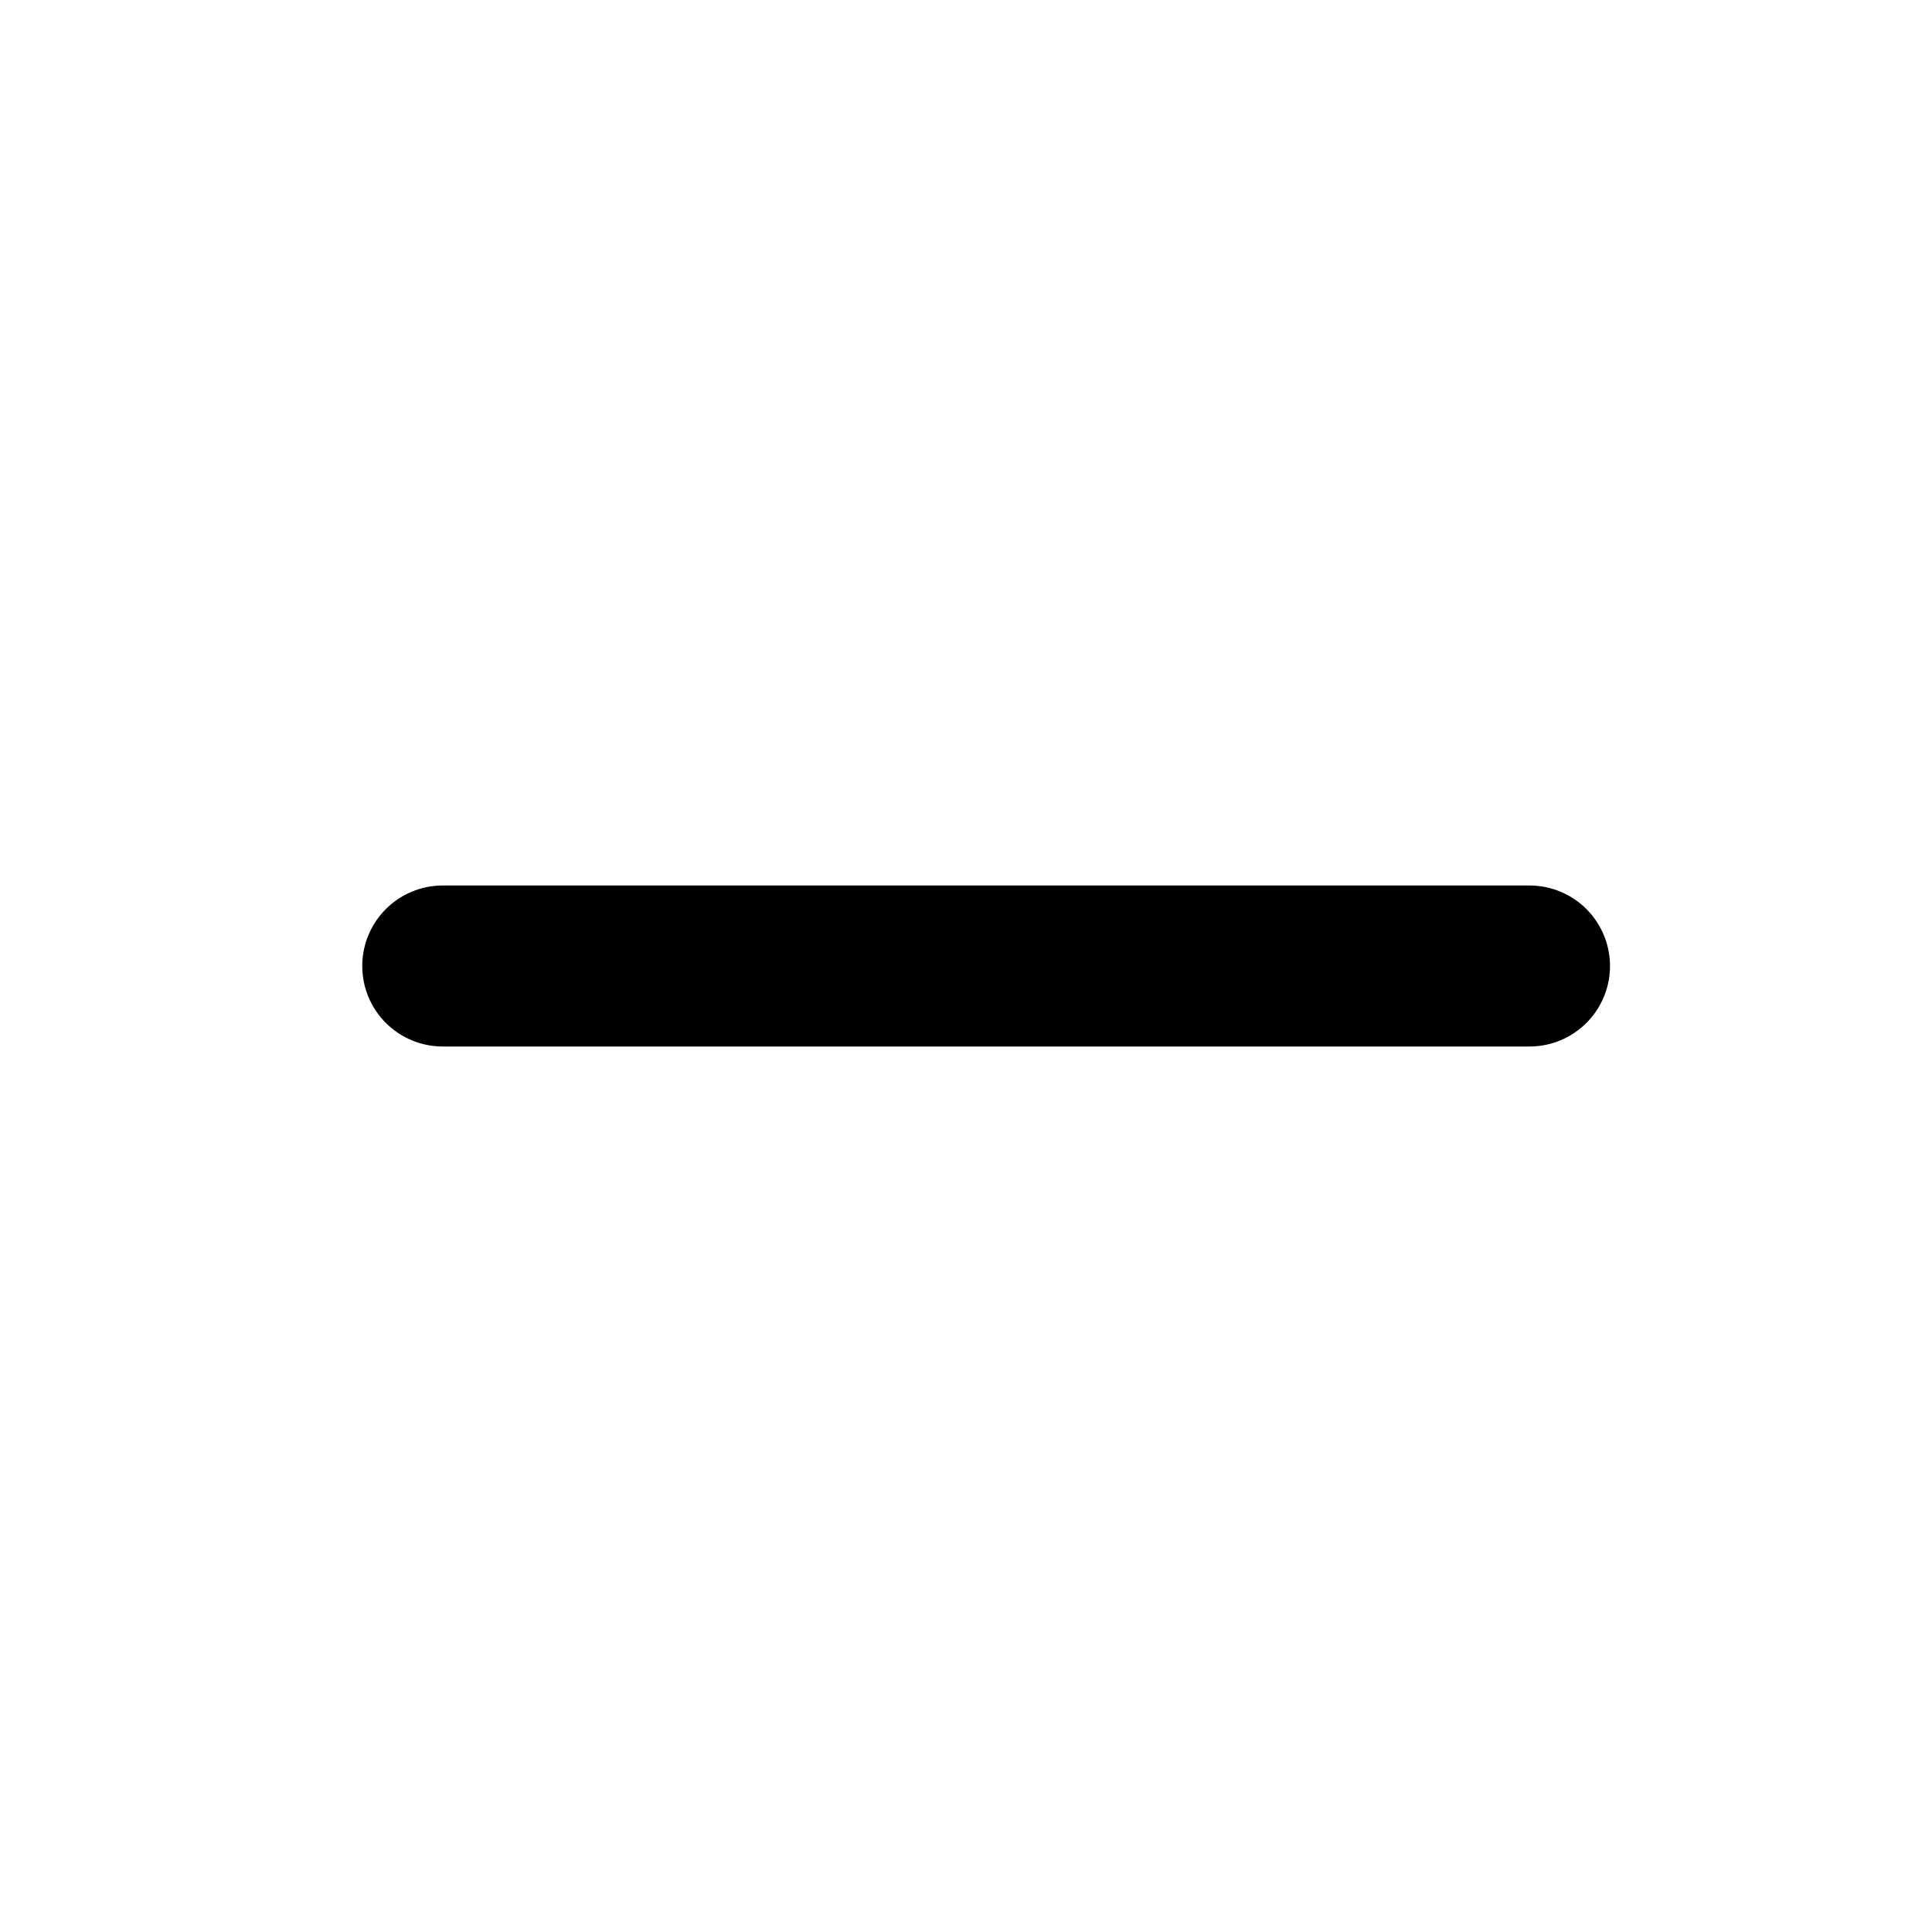
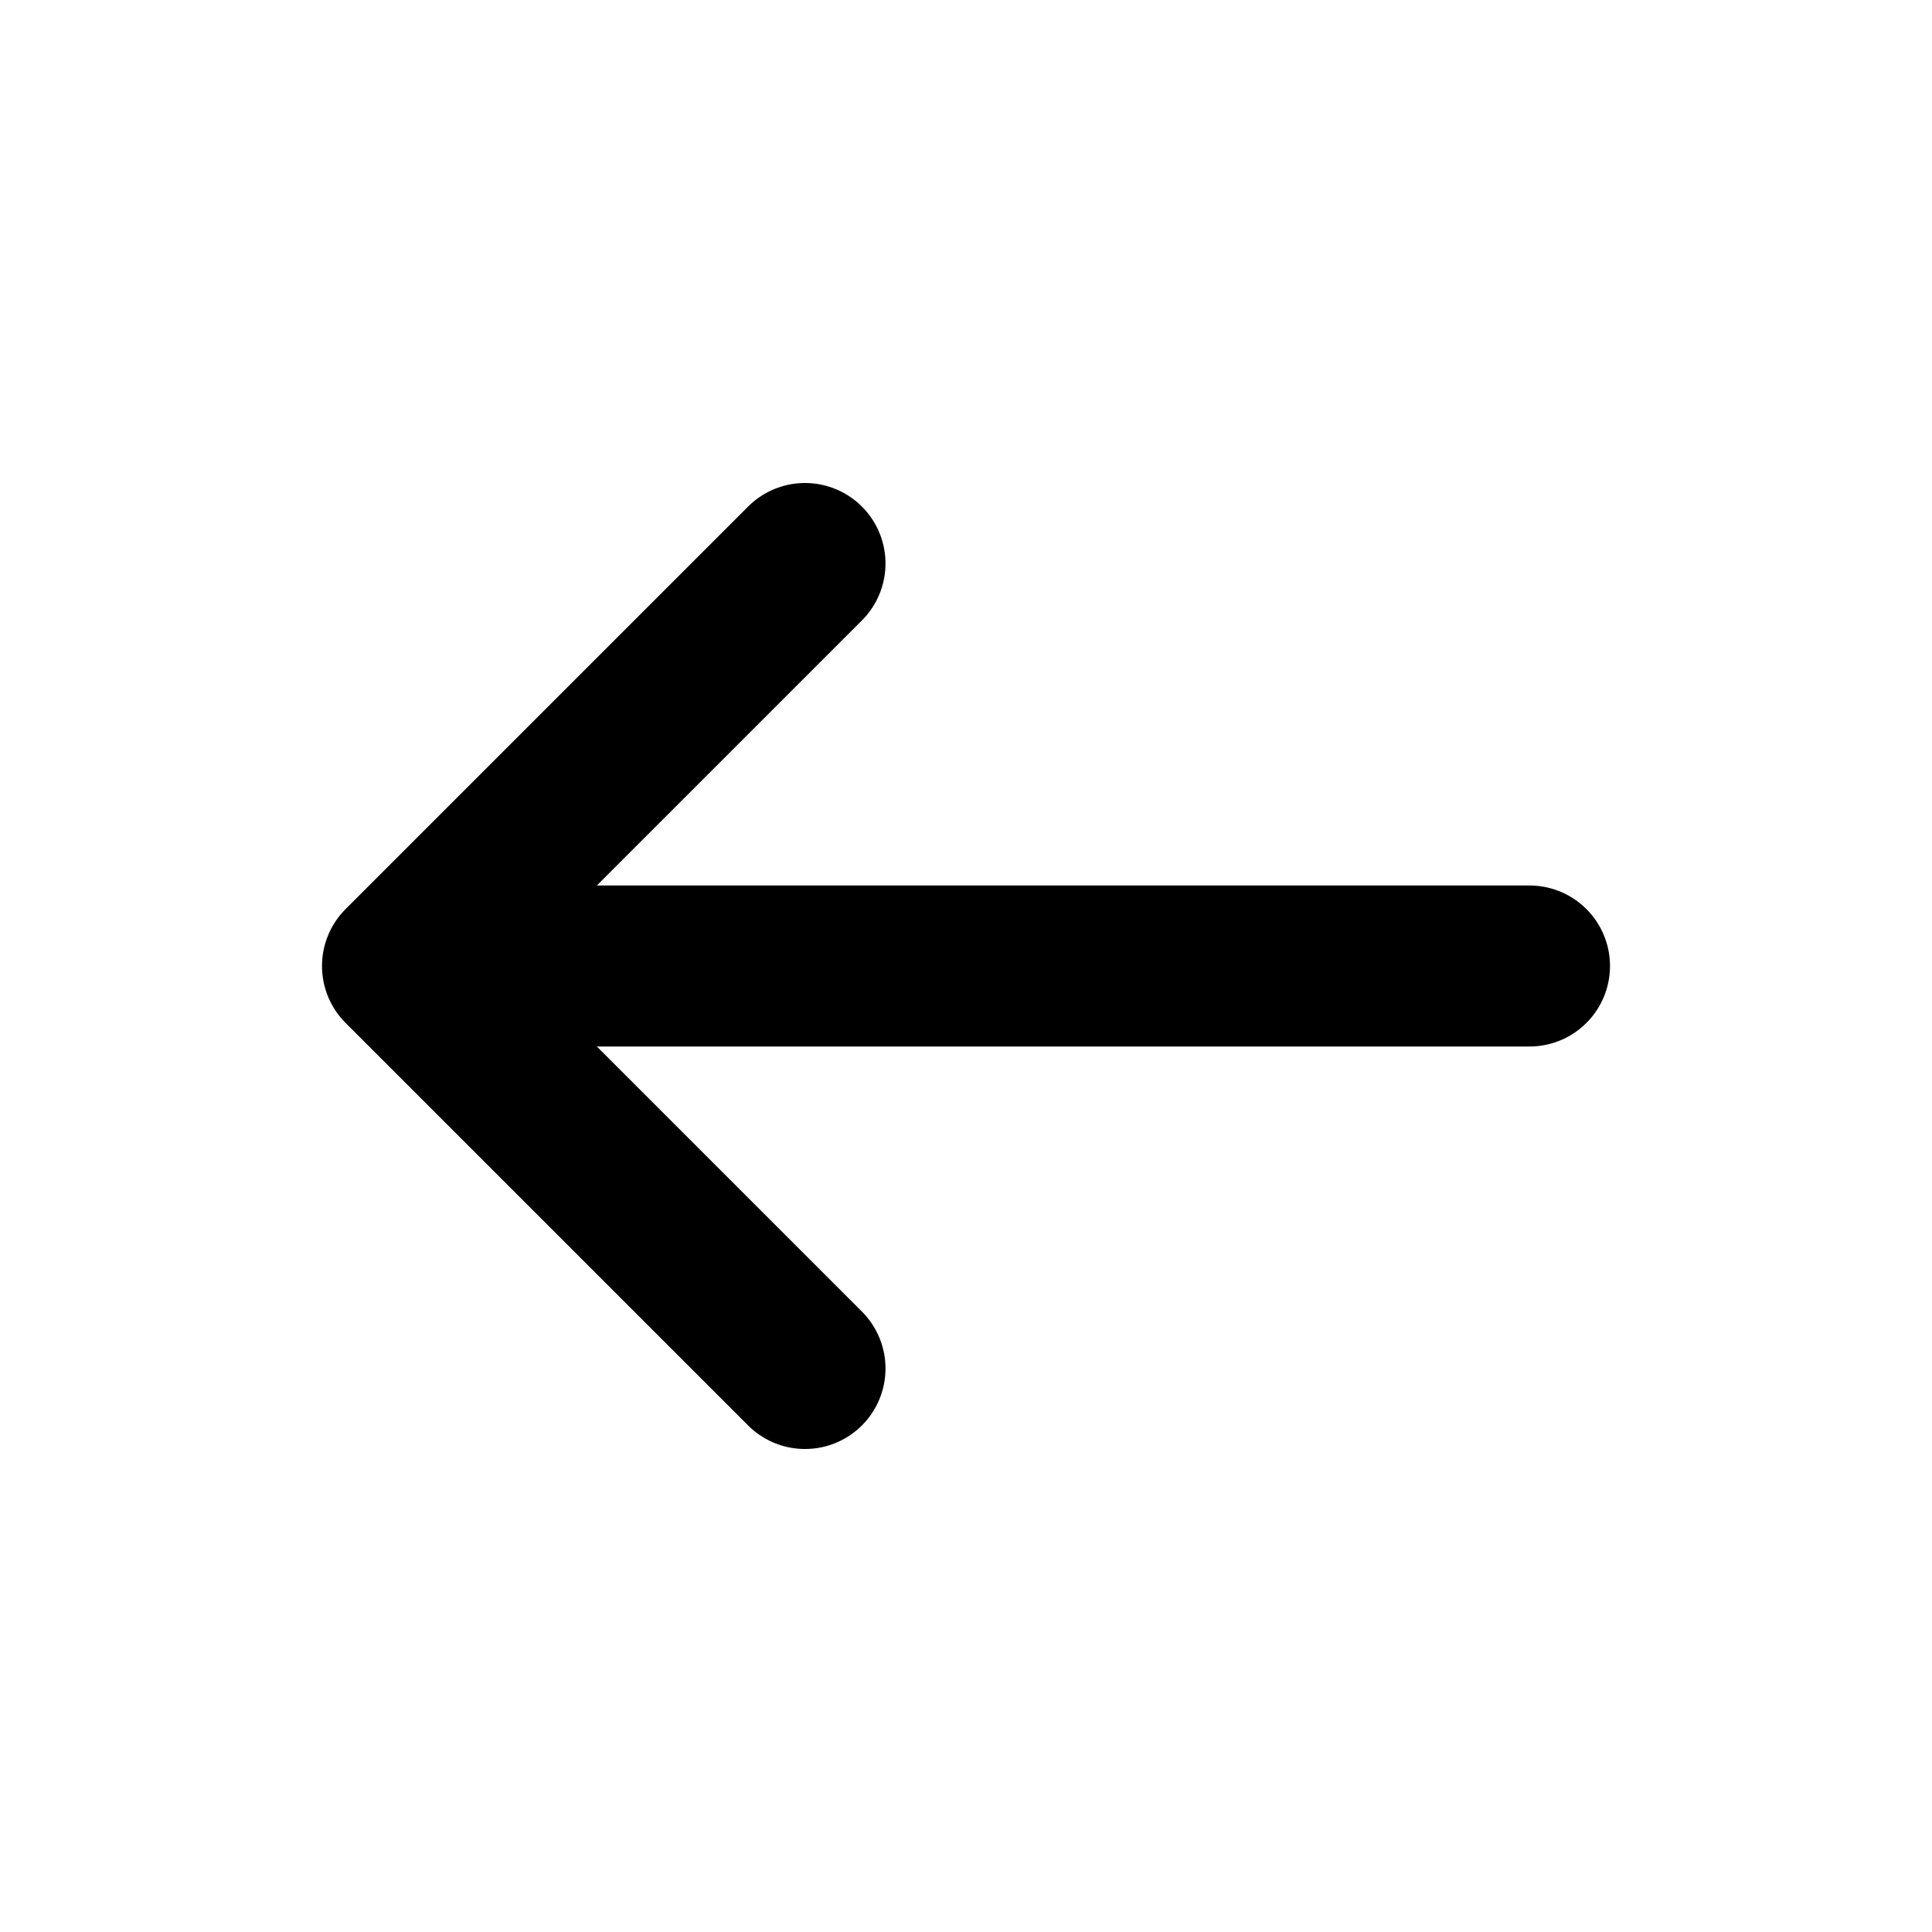
<svg xmlns="http://www.w3.org/2000/svg" width="24" height="24" viewBox="0 0 24 24">
  <g fill="none" stroke="currentColor" stroke-linecap="round" stroke-linejoin="round" stroke-width="2">
-     <path d="M19 12h-13.5" stroke-dasharray="16">
-       <animate attributeName="stroke-dashoffset" dur="0.3s" fill="freeze" values="16;0" />
-     </path>
-     <path d="M5 12l5 5M5 12l5 -5" stroke-dasharray="10" stroke-dashoffset="10">
-       <animate attributeName="stroke-dashoffset" begin="0.3s" dur="0.2s" fill="freeze" to="0" />
-     </path>
+     <path d="M19 12h-13.5" />
+     <path d="M5 12l5 5M5 12l5 -5" />
  </g>
</svg>
